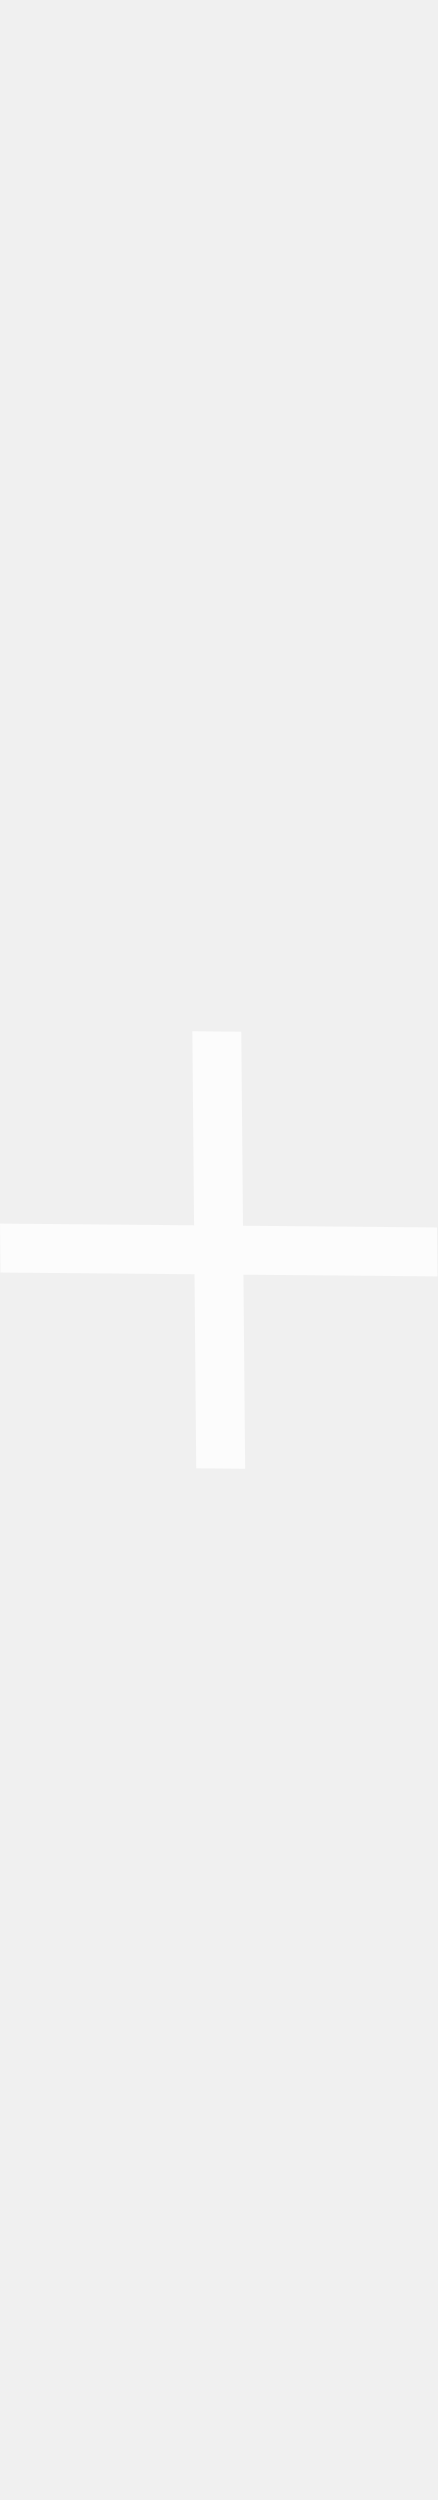
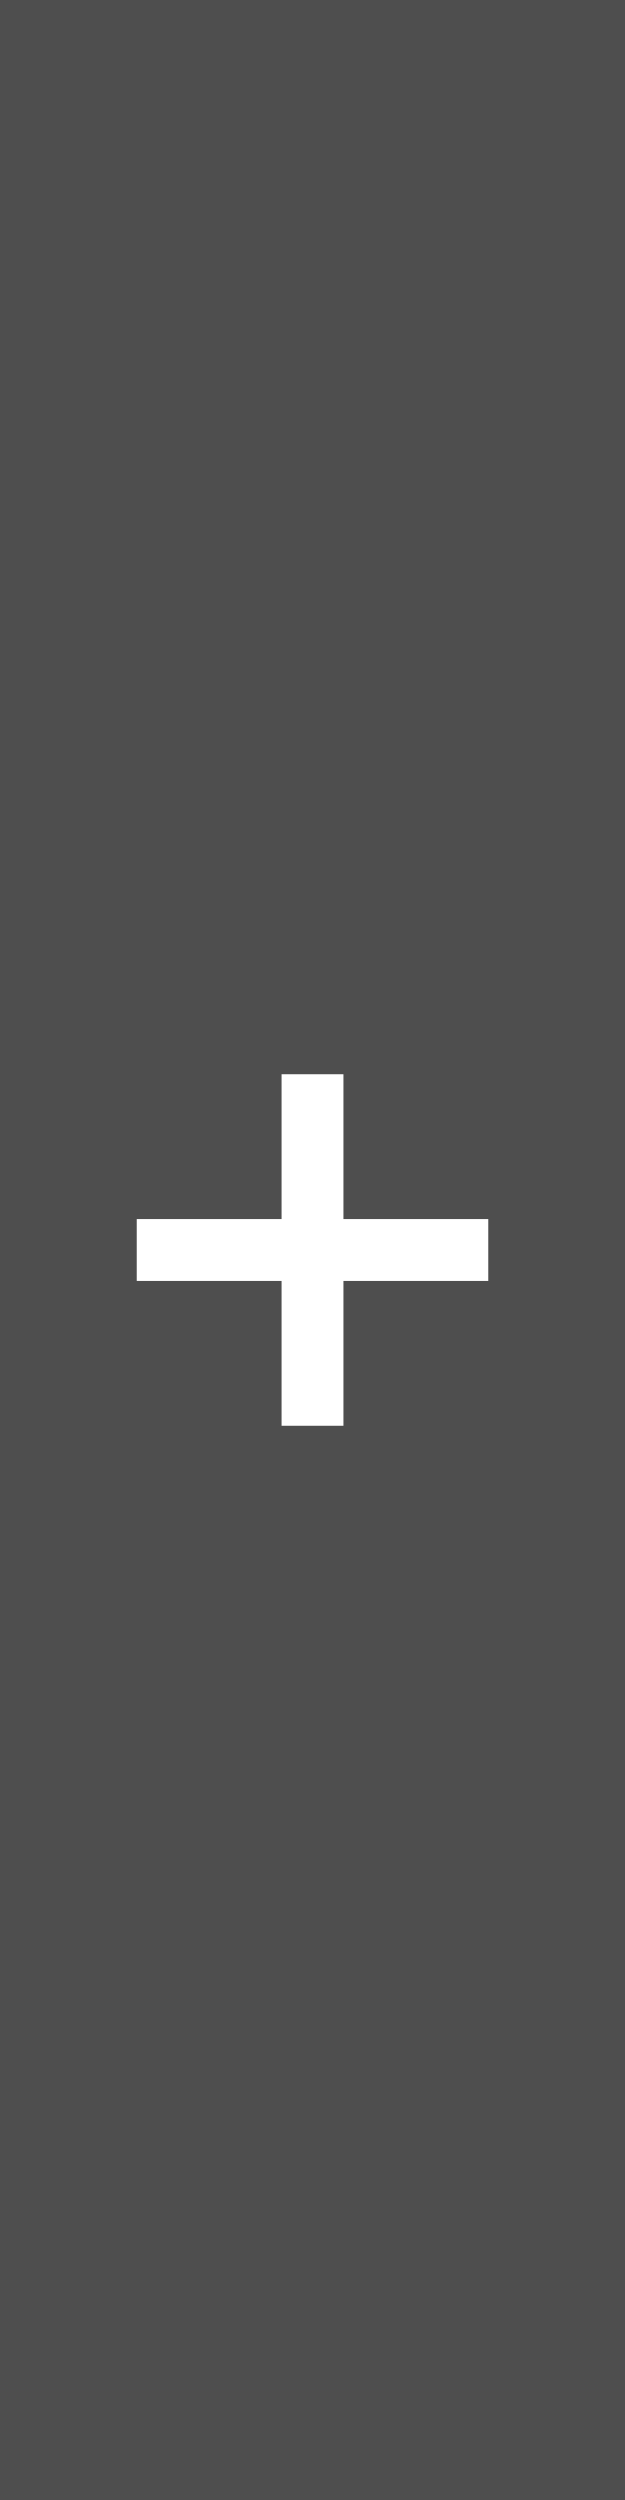
- <svg xmlns="http://www.w3.org/2000/svg" width="35" height="200" id="svg2" version="1.1">
+ <svg xmlns="http://www.w3.org/2000/svg" width="50" height="200" id="svg2" version="1.1">
  <defs id="defs4" />
  <g id="layer1" transform="translate(0,-852.3622)">
-     <g transform="translate(0,-0.9999969)" id="g3917-7" style="fill:#eceff1;fill-opacity:1;opacity:0.5;stroke:none;stroke-opacity:1" />
-     <path d="m 19.303,934.897 -3.916,-0.035 0.137,15.525 L 0,950.25 l 0.035,3.916 15.525,0.137 0.137,15.525 3.916,0.035 -0.137,-15.525 L 35,954.475 34.965,950.559 19.441,950.422 19.303,934.897 Z" id="path4" style="fill:#ffffff;fill-opacity:0.774" />
+     <g transform="translate(0,-0.9999969)" id="g3917-7" style="opacity:0.5;fill:#eceff1;fill-opacity:1;stroke:none;stroke-opacity:1" />
+     <rect style="opacity:0.672;fill:#000000;fill-opacity:1;fill-rule:evenodd;stroke:none;stroke-width:1px;stroke-linecap:butt;stroke-linejoin:miter;stroke-opacity:1" id="rect3364" width="50.254" height="200" x="-0.127" y="852.362" />
+     <g id="g3360" transform="matrix(1.406092,0,0,1.406092,-0.1616377,-386.7462)" style="fill:#ffffff;fill-opacity:1;stroke:#ffffff;stroke-opacity:1">
+       <path id="path4150" d="m 27.895,952.362 -20,0" style="fill:#ffffff;fill-opacity:1;fill-rule:evenodd;stroke:#ffffff;stroke-width:3.52;stroke-linecap:butt;stroke-linejoin:miter;stroke-miterlimit:4;stroke-dasharray:none;stroke-opacity:1" />
+       <path style="fill:#ffffff;fill-opacity:1;fill-rule:evenodd;stroke:#ffffff;stroke-width:3.52;stroke-linecap:butt;stroke-linejoin:miter;stroke-miterlimit:4;stroke-dasharray:none;stroke-opacity:1" d="m 17.895,962.362 0,-20" id="path4152" />
+     </g>
  </g>
</svg>
